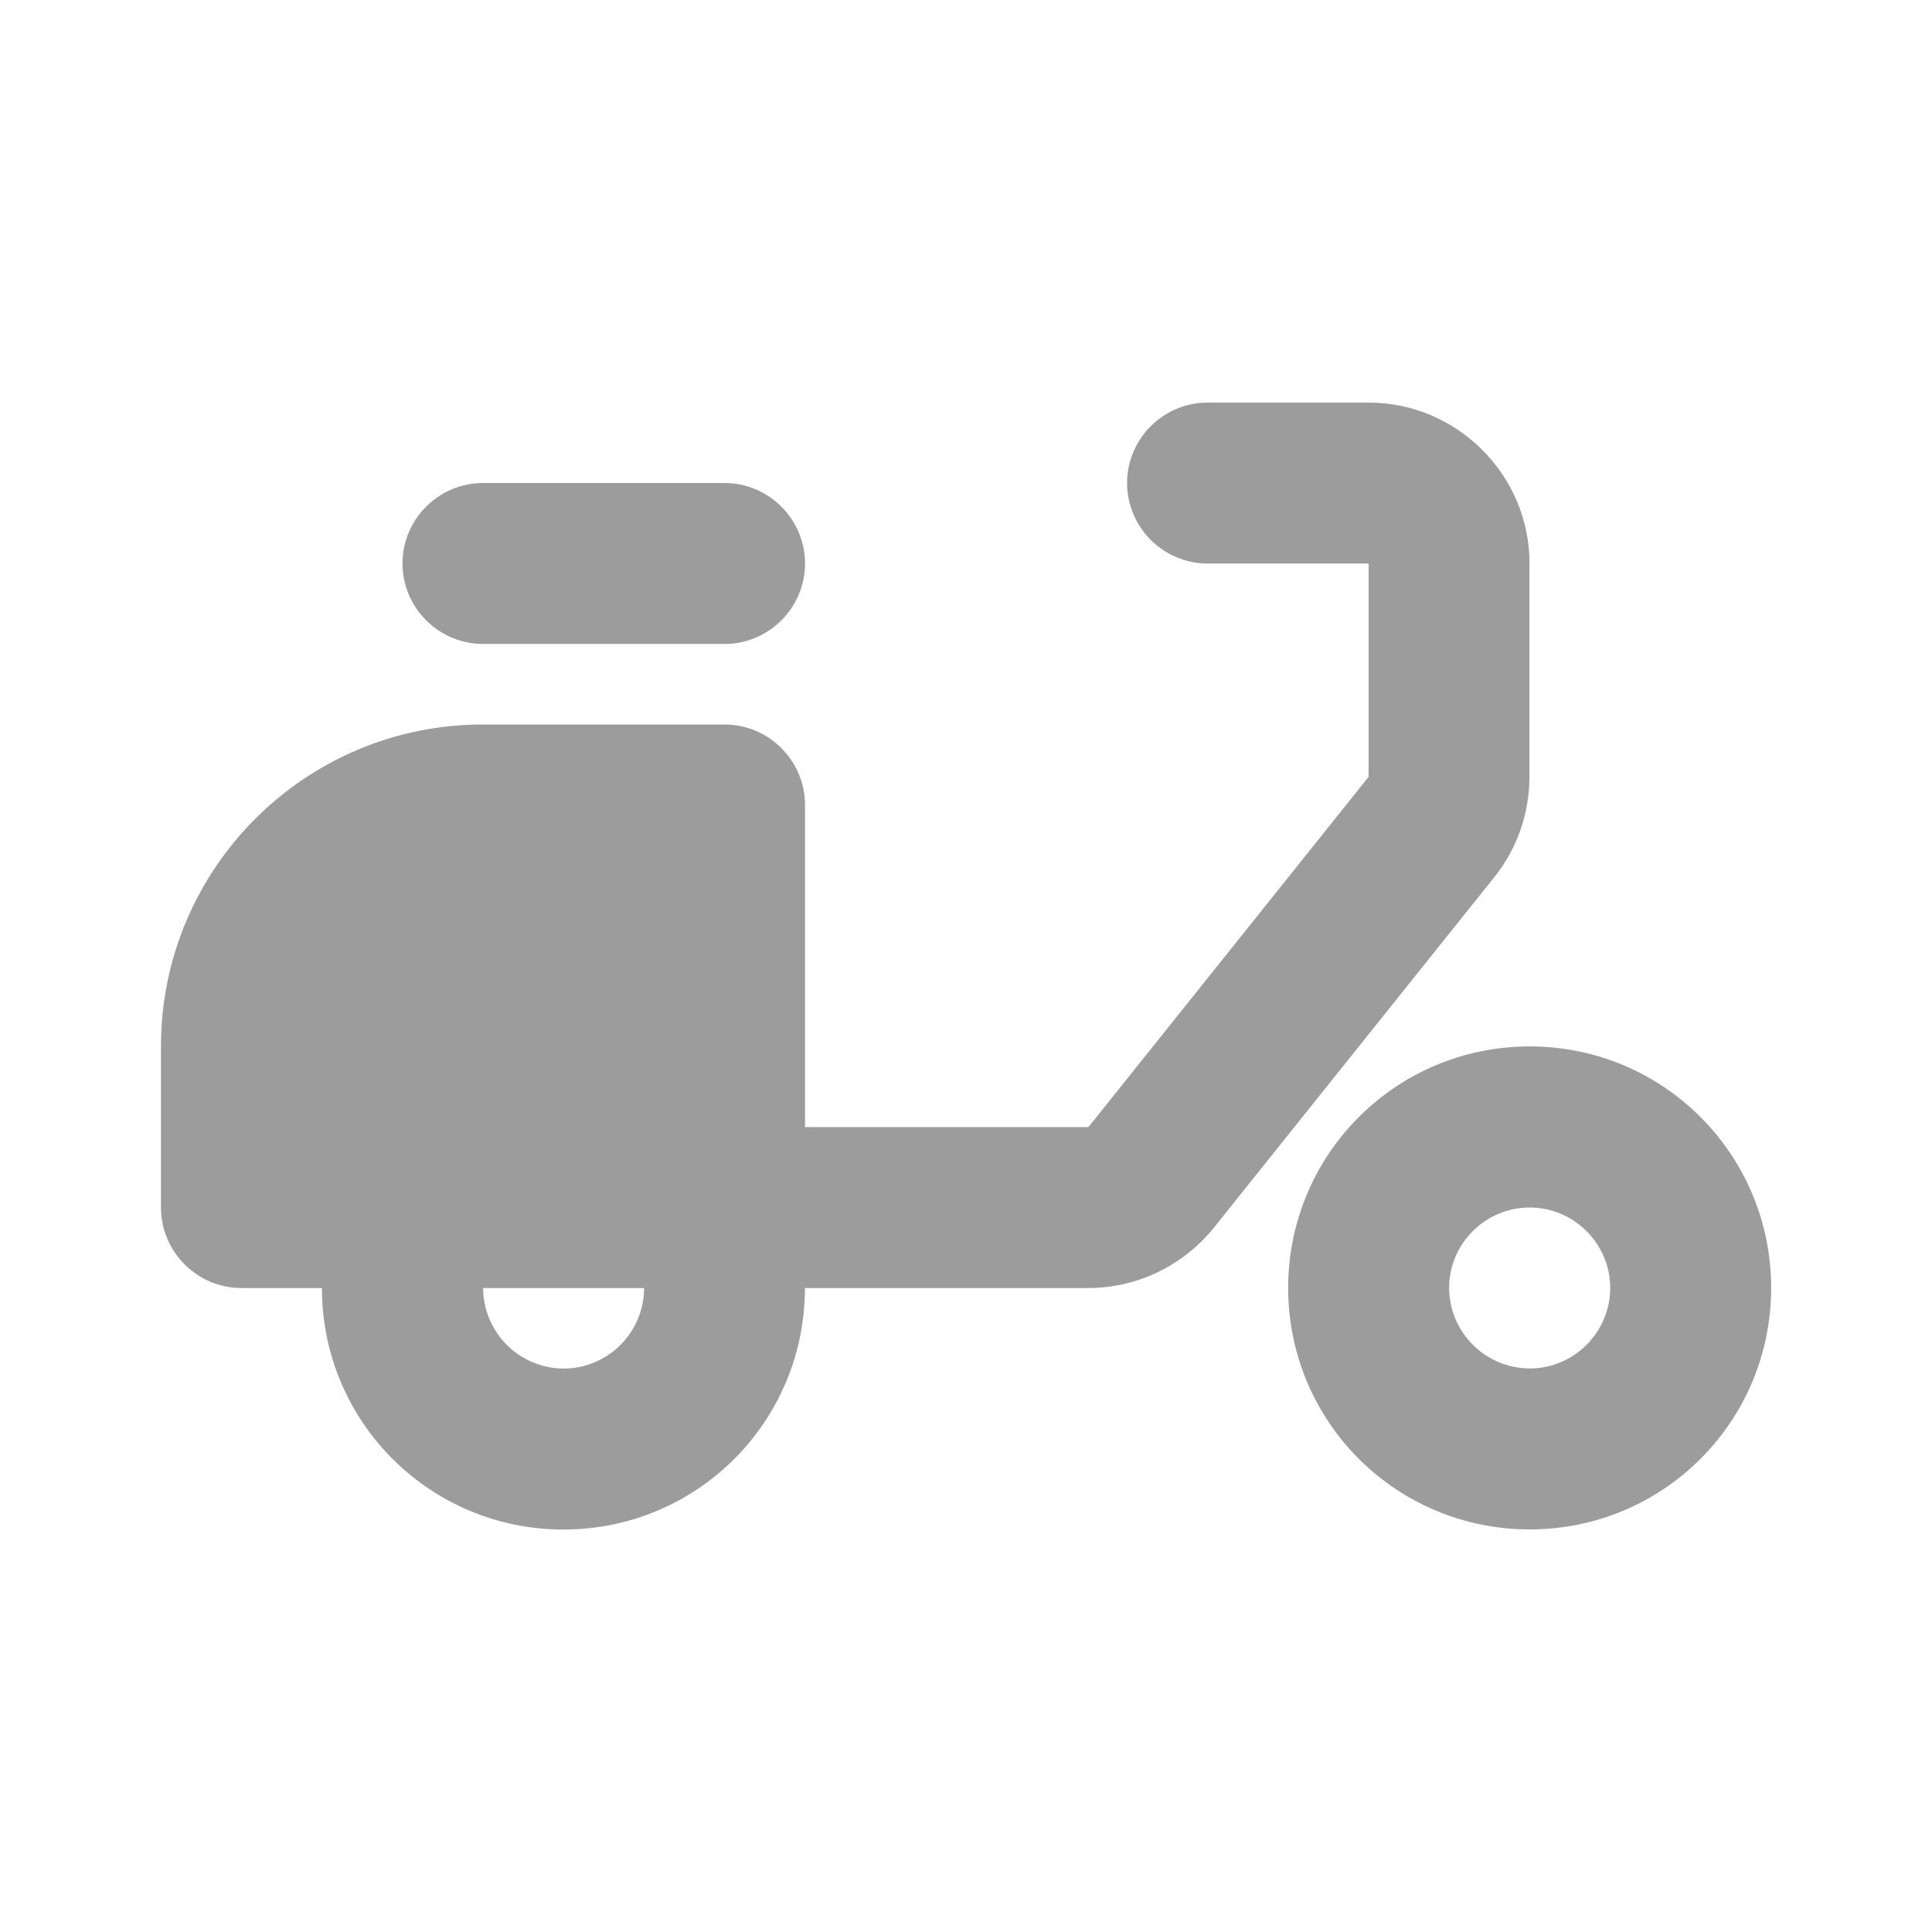
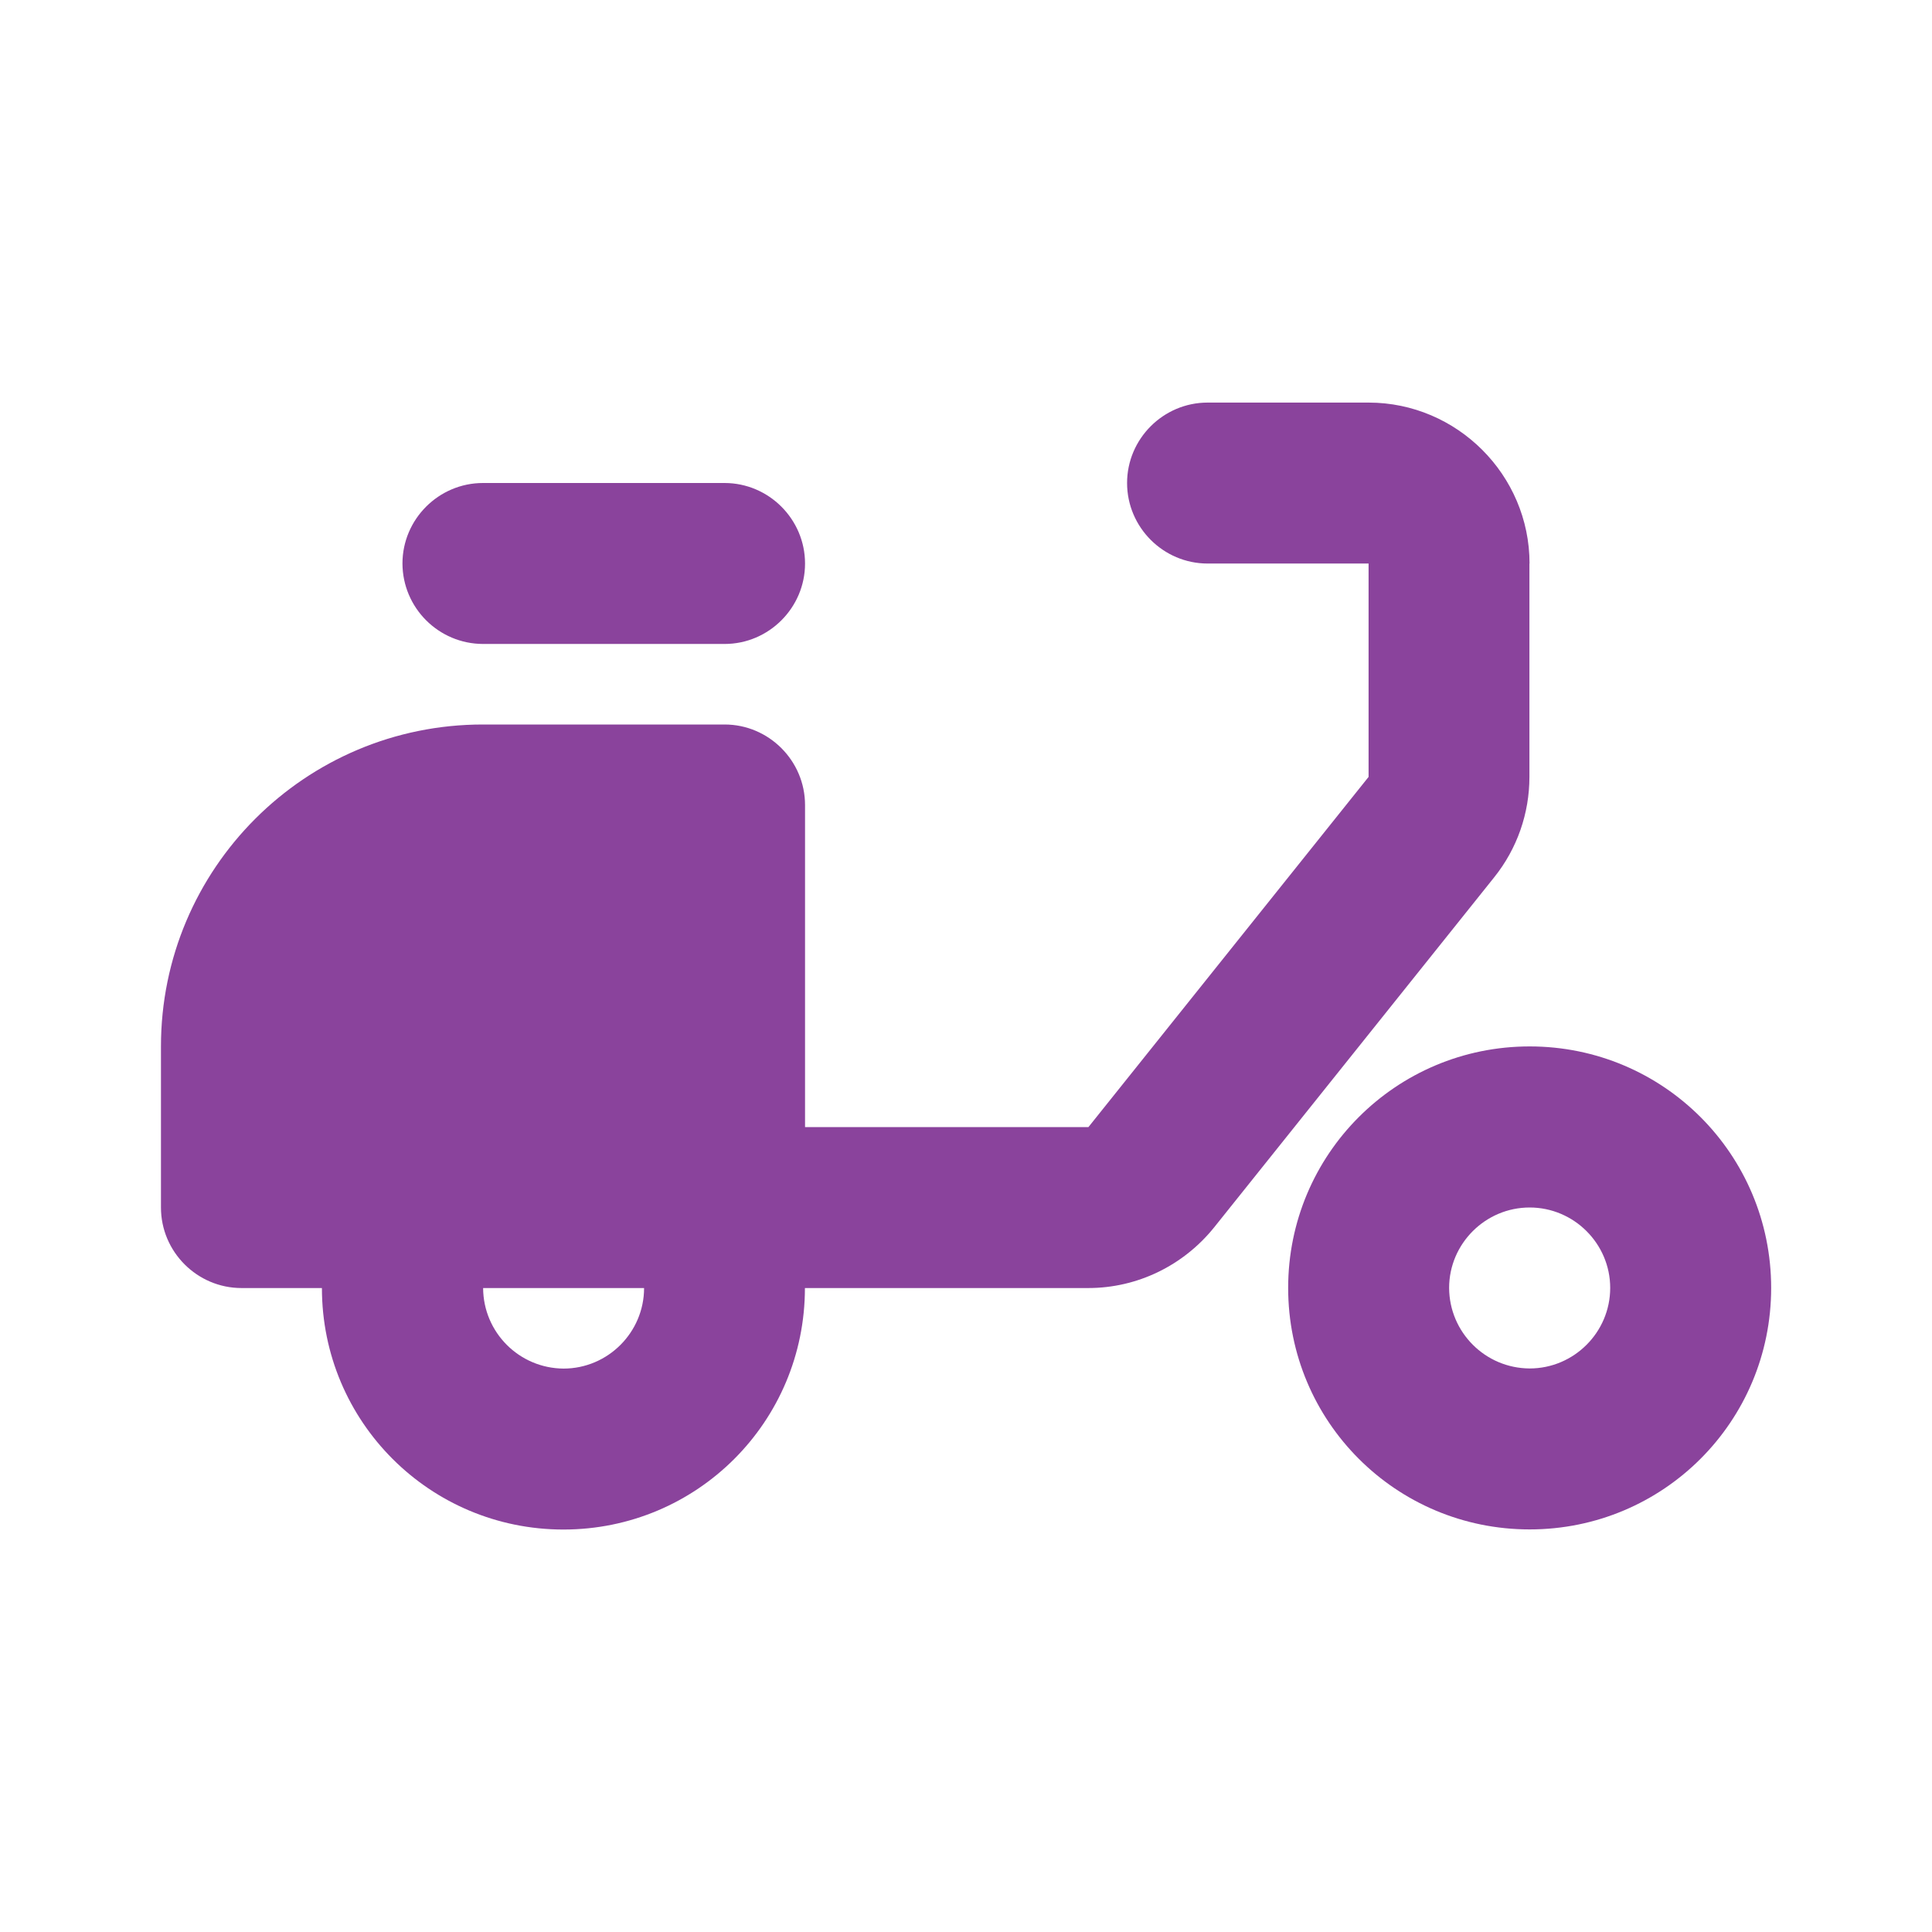
<svg xmlns="http://www.w3.org/2000/svg" width="16" height="16" fill="none">
-   <path d="M12.667 4.667c0-.733-.6-1.333-1.333-1.333h-1.333c-.367 0-.667.3-.667.666 0 .367.3.667.667.667h1.333v1.767l-2.32 2.9H6.667V6.667c0-.367-.3-.667-.666-.667H4a2.666 2.666 0 0 0-2.667 2.667V10c0 .367.3.667.667.667h.666c0 1.107.894 2 2 2 1.107 0 2-.893 2-2h2.347c.407 0 .787-.187 1.04-.5l2.32-2.9c.193-.24.293-.534.293-.833V4.667h.001Zm-8 6.667a.67.67 0 0 1-.666-.667h1.333c0 .367-.3.667-.667.667Z" fill="#9C9C9C" />
-   <path d="M4 4h2c.367 0 .667.3.667.667 0 .366-.3.666-.666.666H4a.669.669 0 0 1-.667-.666C3.333 4.3 3.633 4 4 4Zm8.668 4.666c-1.107 0-2 .894-2 2 0 1.107.893 2 2 2s2-.893 2-2c0-1.106-.893-2-2-2Zm0 2.667a.67.67 0 0 1-.667-.667c0-.366.3-.666.667-.666.367 0 .667.3.667.666 0 .367-.3.667-.667.667Z" fill="#9C9C9C" />
+   <path d="M12.667 4.667c0-.733-.6-1.333-1.333-1.333h-1.333c-.367 0-.667.3-.667.666 0 .367.3.667.667.667h1.333v1.767l-2.32 2.9H6.667V6.667c0-.367-.3-.667-.666-.667H4a2.666 2.666 0 0 0-2.667 2.667V10c0 .367.3.667.667.667h.666c0 1.107.894 2 2 2 1.107 0 2-.893 2-2h2.347c.407 0 .787-.187 1.04-.5l2.32-2.9c.193-.24.293-.534.293-.833V4.667h.001Zm-8 6.667a.67.67 0 0 1-.666-.667h1.333c0 .367-.3.667-.667.667Z" fill="#8a439c" />
+   <path d="M4 4h2c.367 0 .667.3.667.667 0 .366-.3.666-.666.666H4a.669.669 0 0 1-.667-.666C3.333 4.3 3.633 4 4 4Zm8.668 4.666c-1.107 0-2 .894-2 2 0 1.107.893 2 2 2s2-.893 2-2c0-1.106-.893-2-2-2Zm0 2.667a.67.67 0 0 1-.667-.667c0-.366.3-.666.667-.666.367 0 .667.3.667.666 0 .367-.3.667-.667.667Z" fill="#8a439c" />
</svg>
